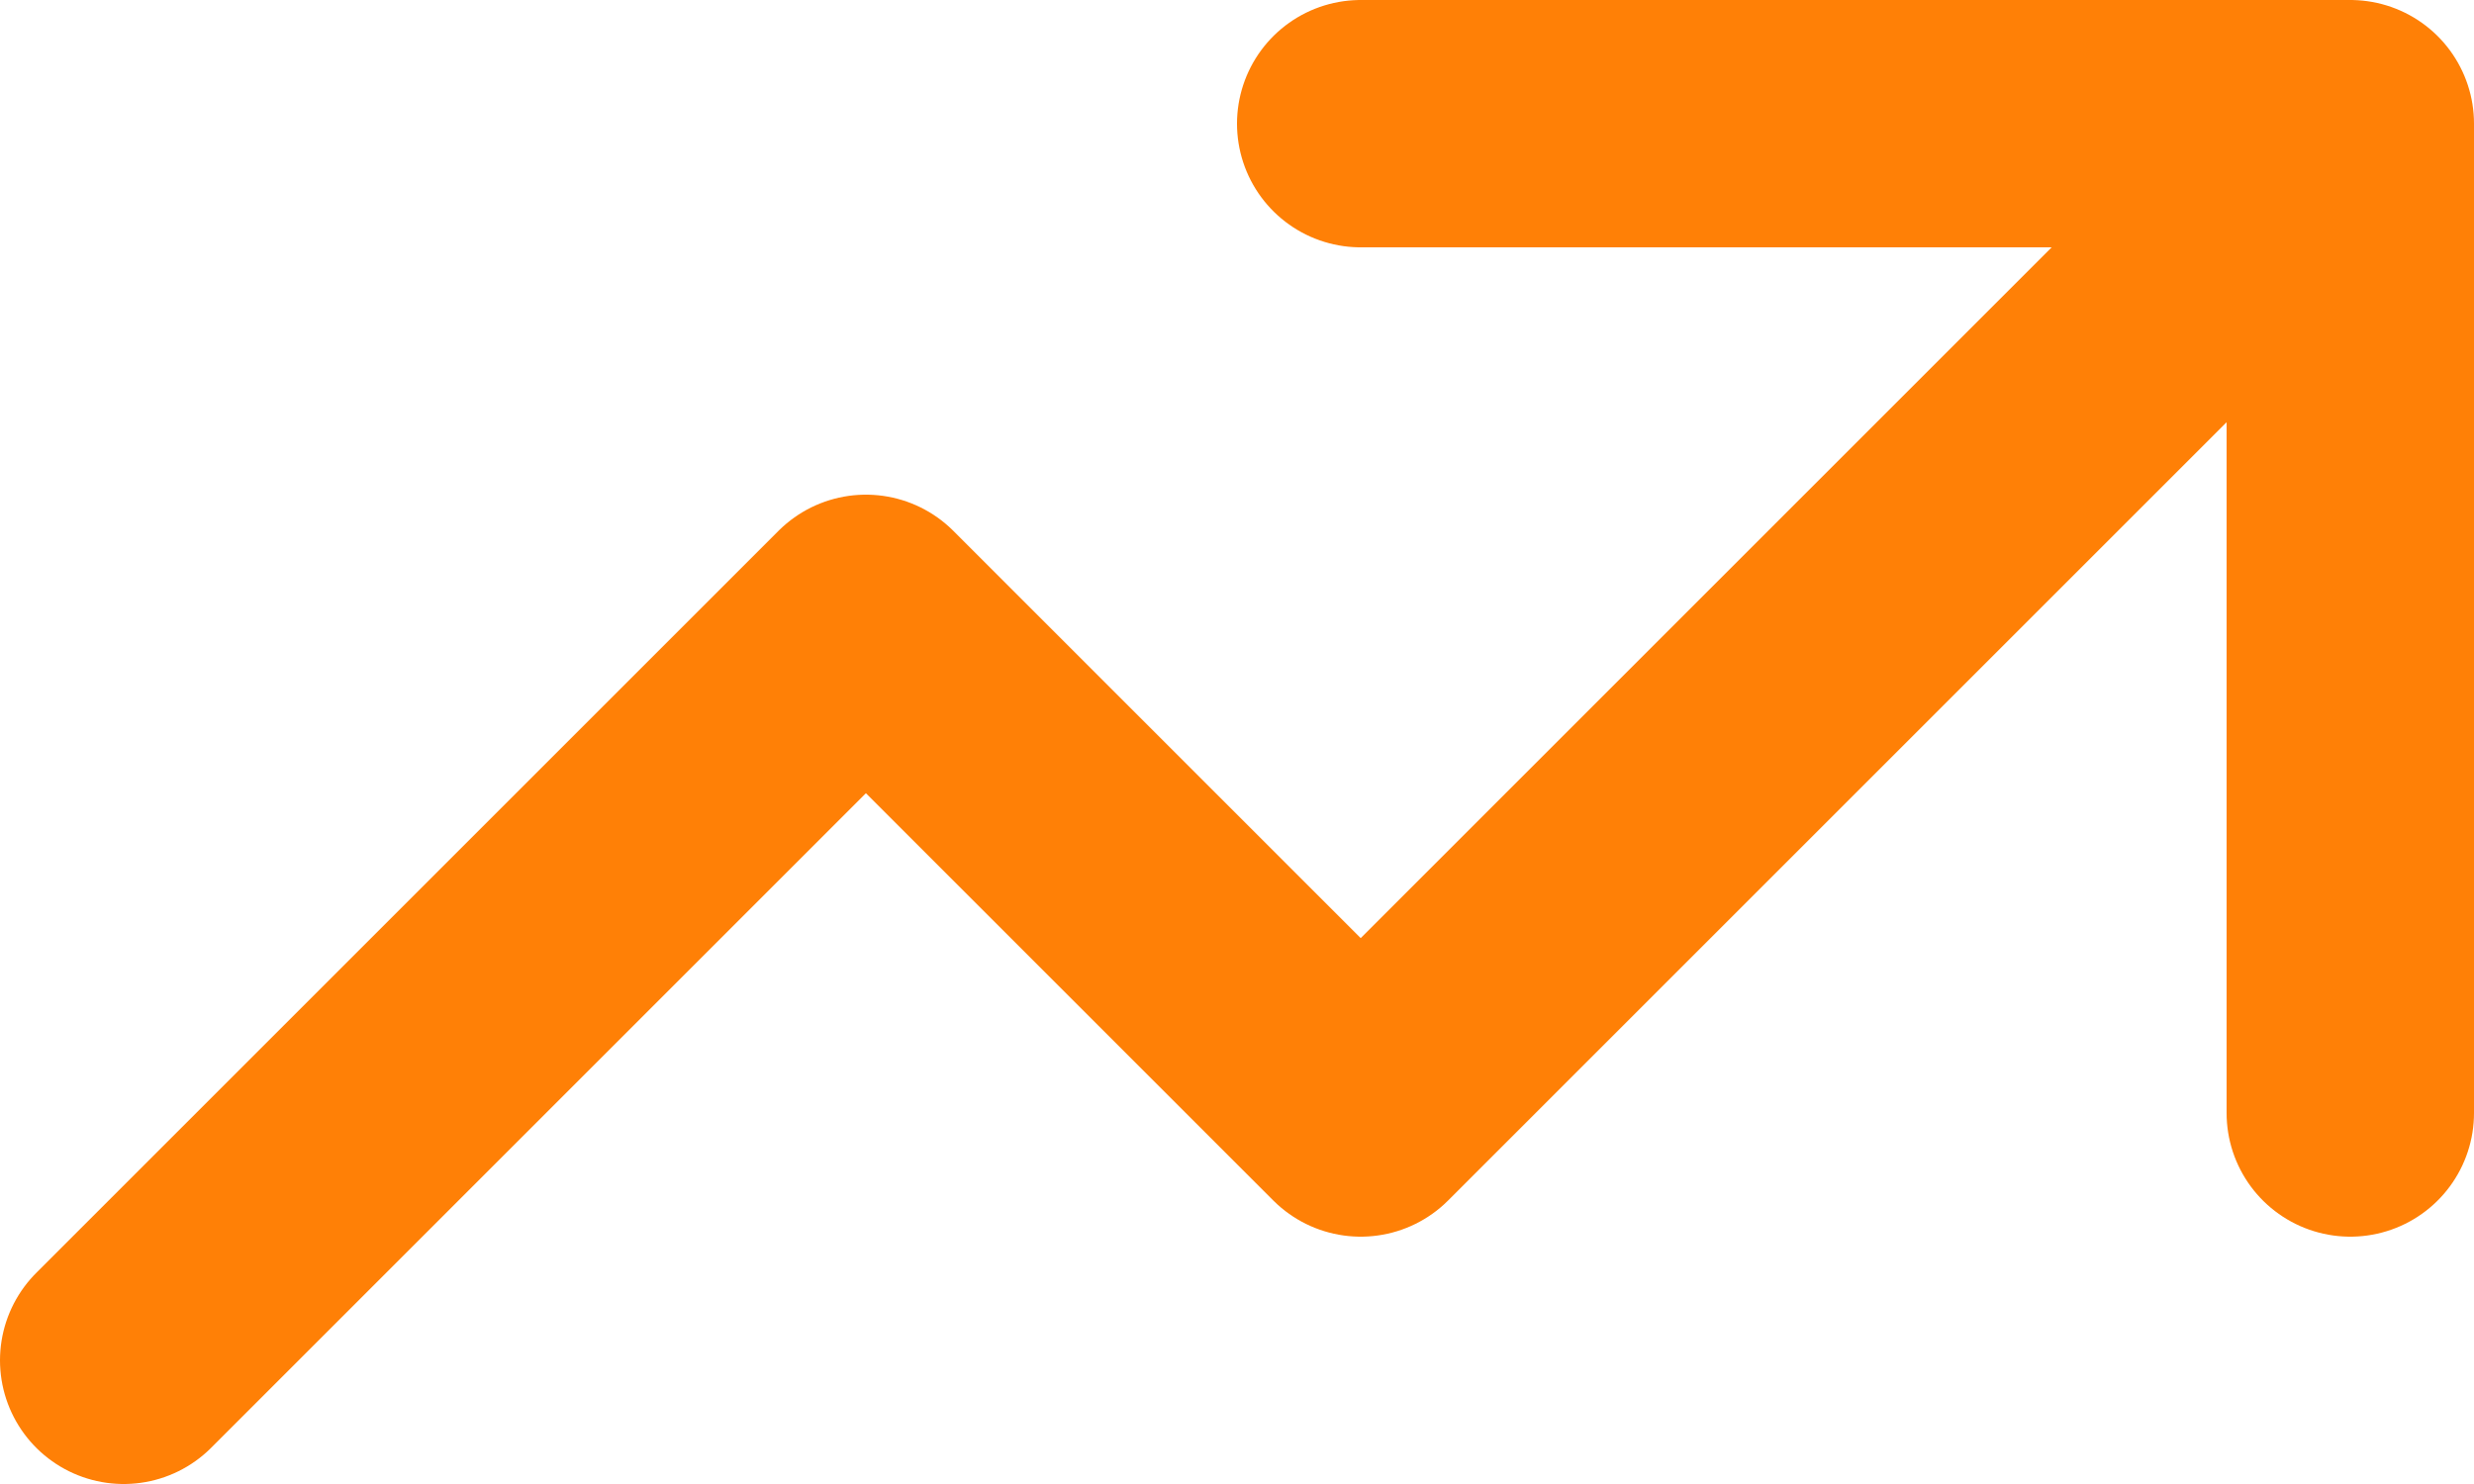
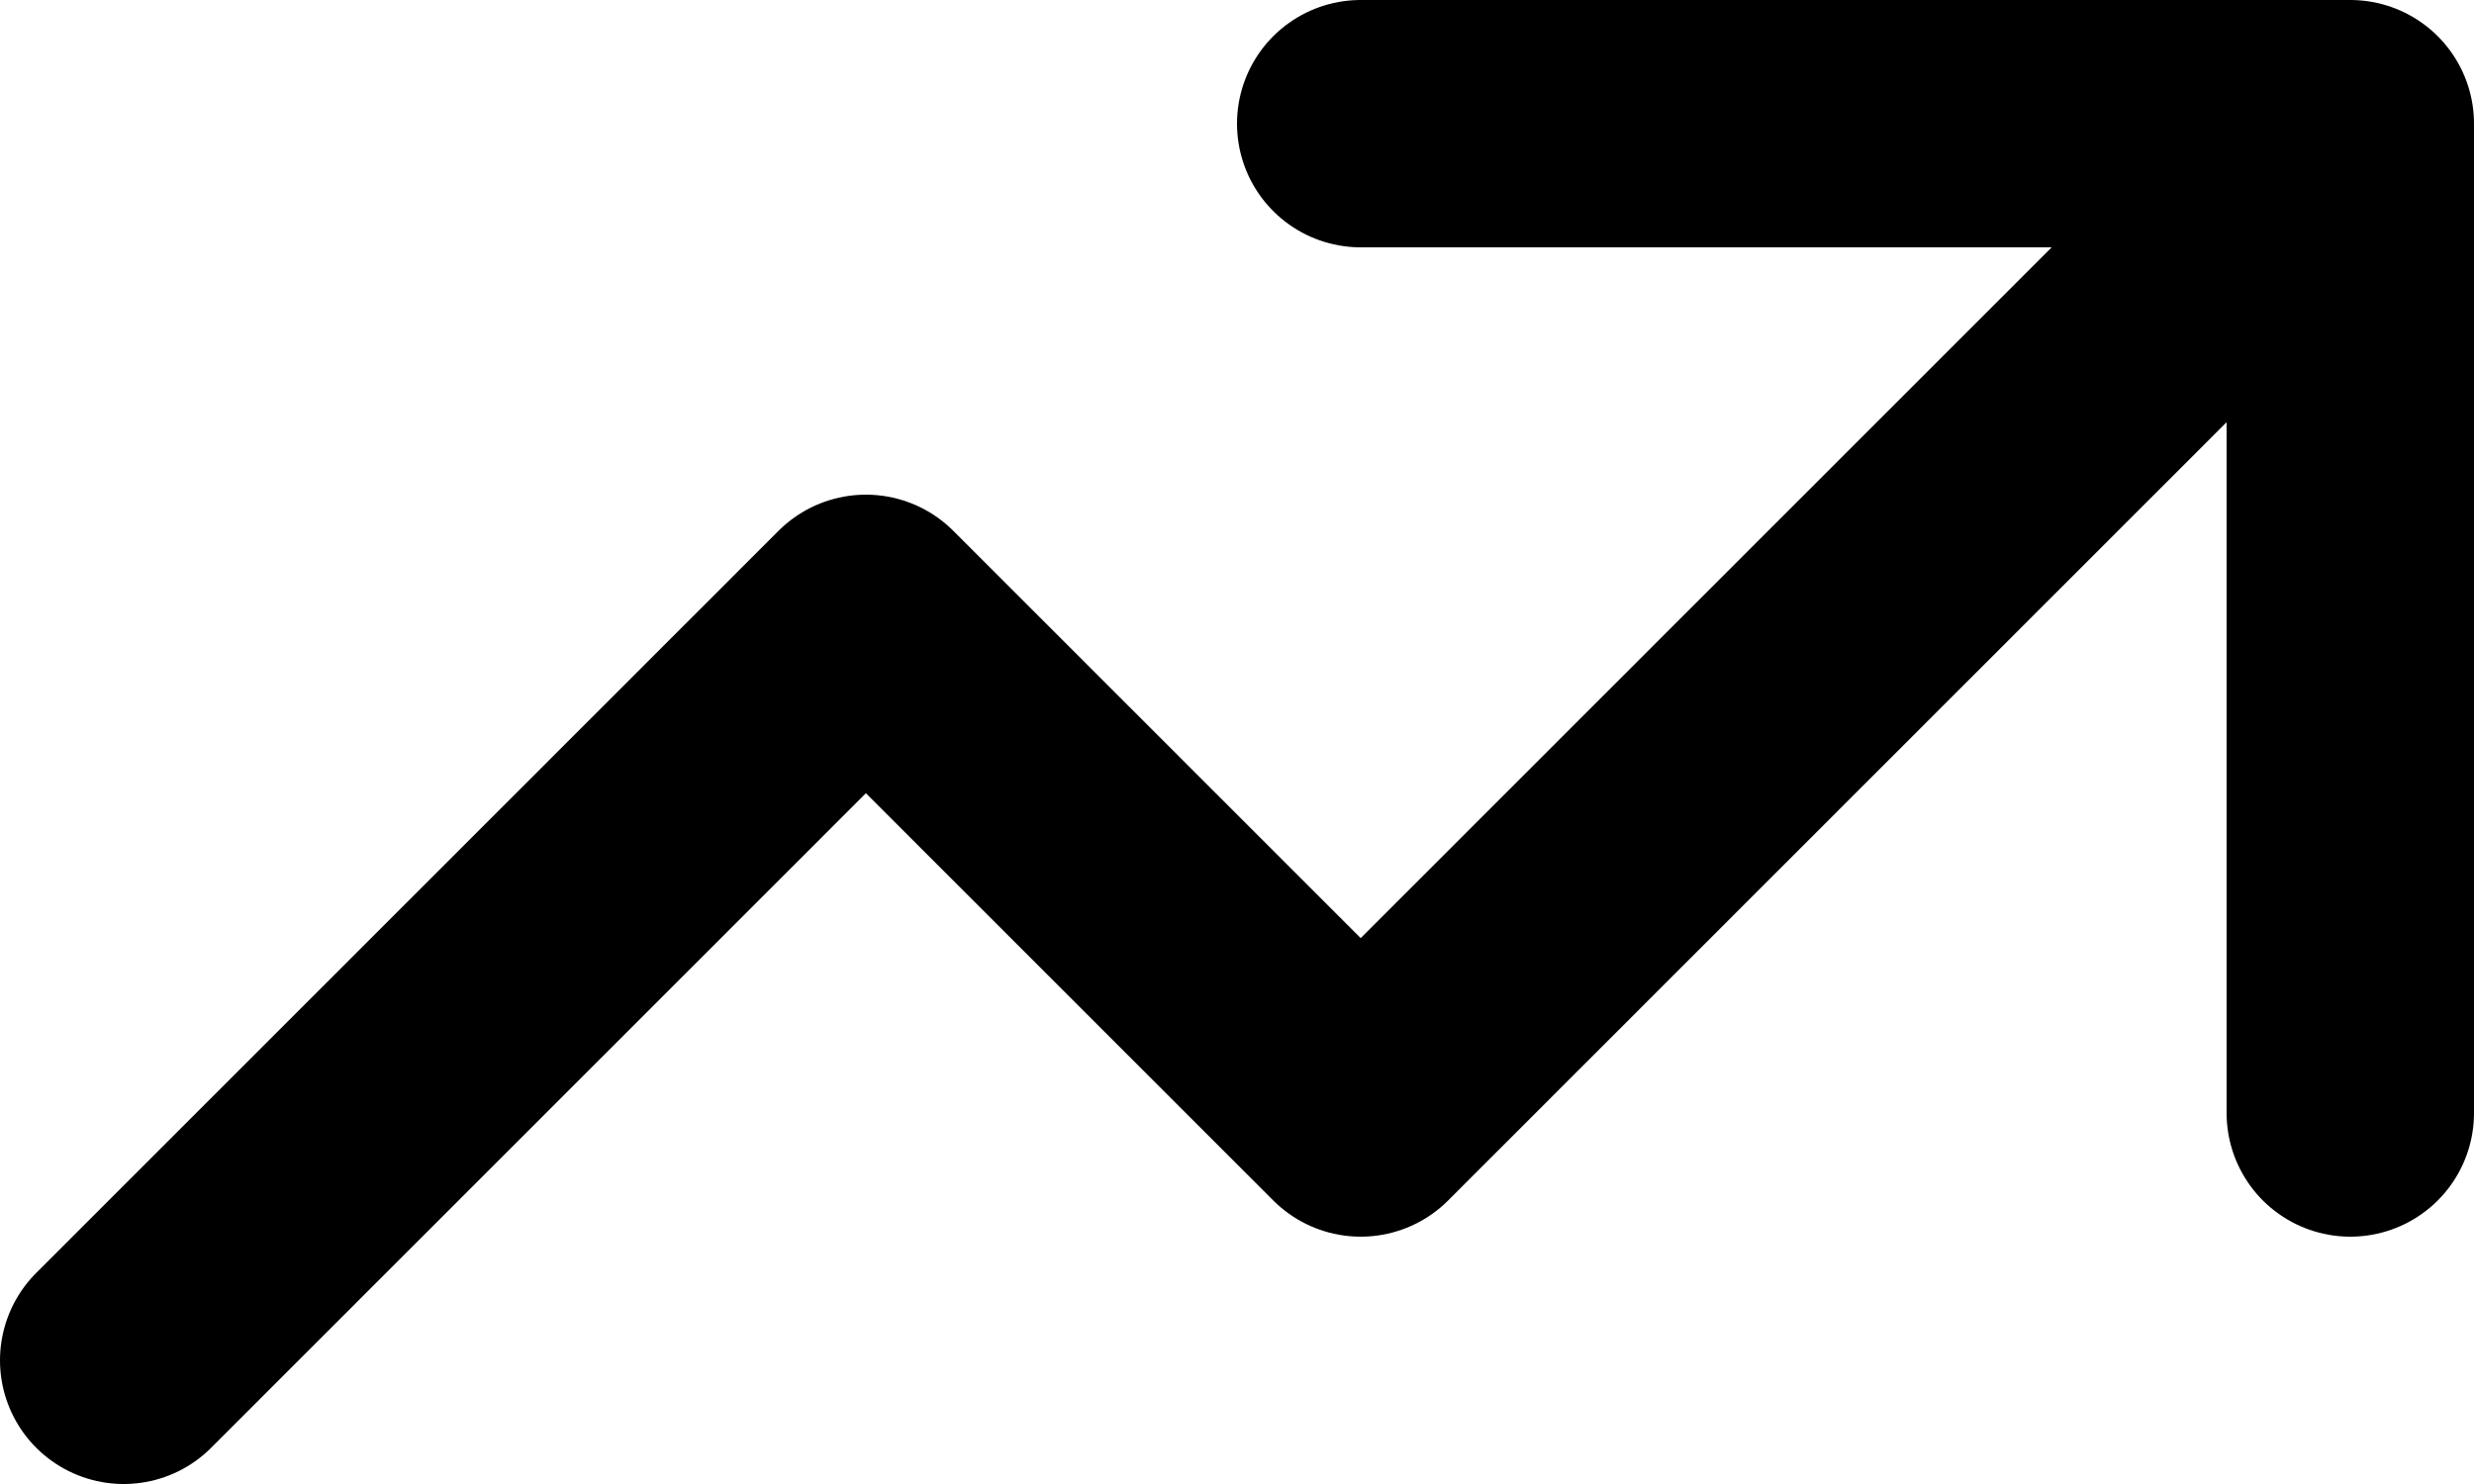
<svg xmlns="http://www.w3.org/2000/svg" width="20" height="12" viewBox="0 0 20 12" fill="none">
-   <path d="M11 1H19M19 1V9M19 1L11 9L7 5L1 11" stroke="#FF8006" stroke-width="2" stroke-linecap="round" stroke-linejoin="round" />
+   <path d="M11 1H19M19 1V9M19 1L11 9L7 5L1 11" stroke="currentColor" stroke-width="2" stroke-linecap="round" stroke-linejoin="round" />
</svg>
